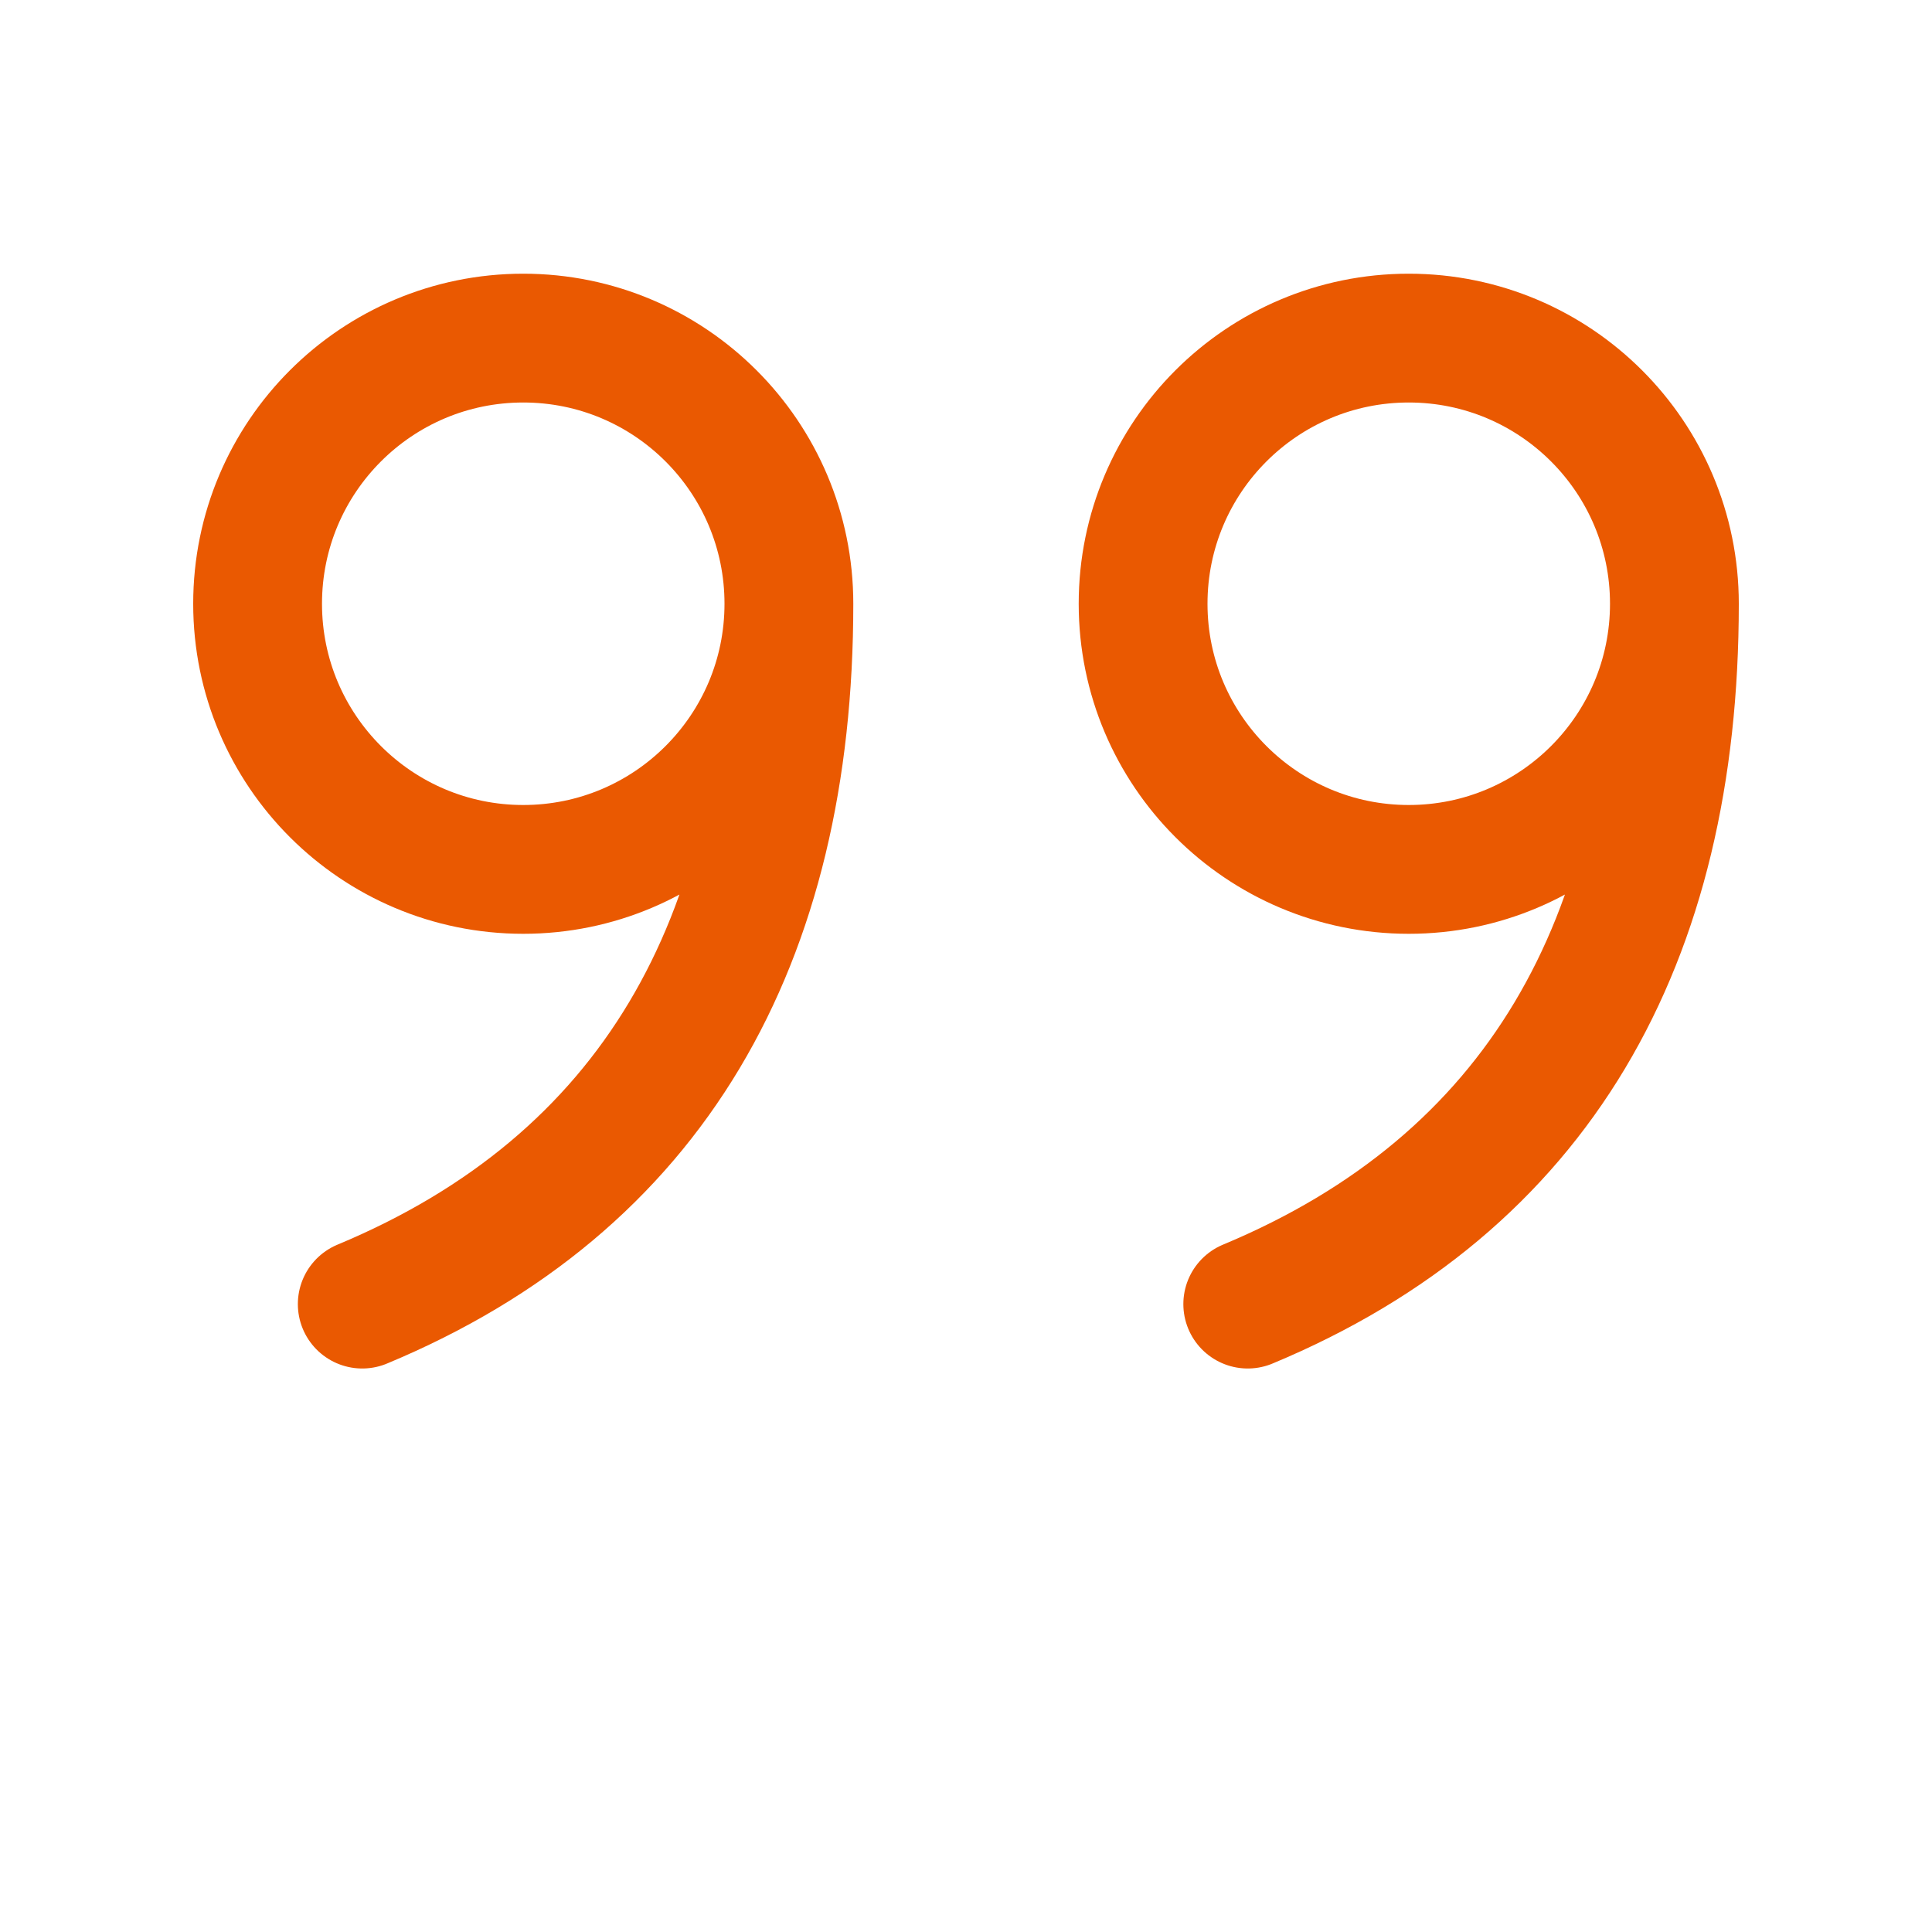
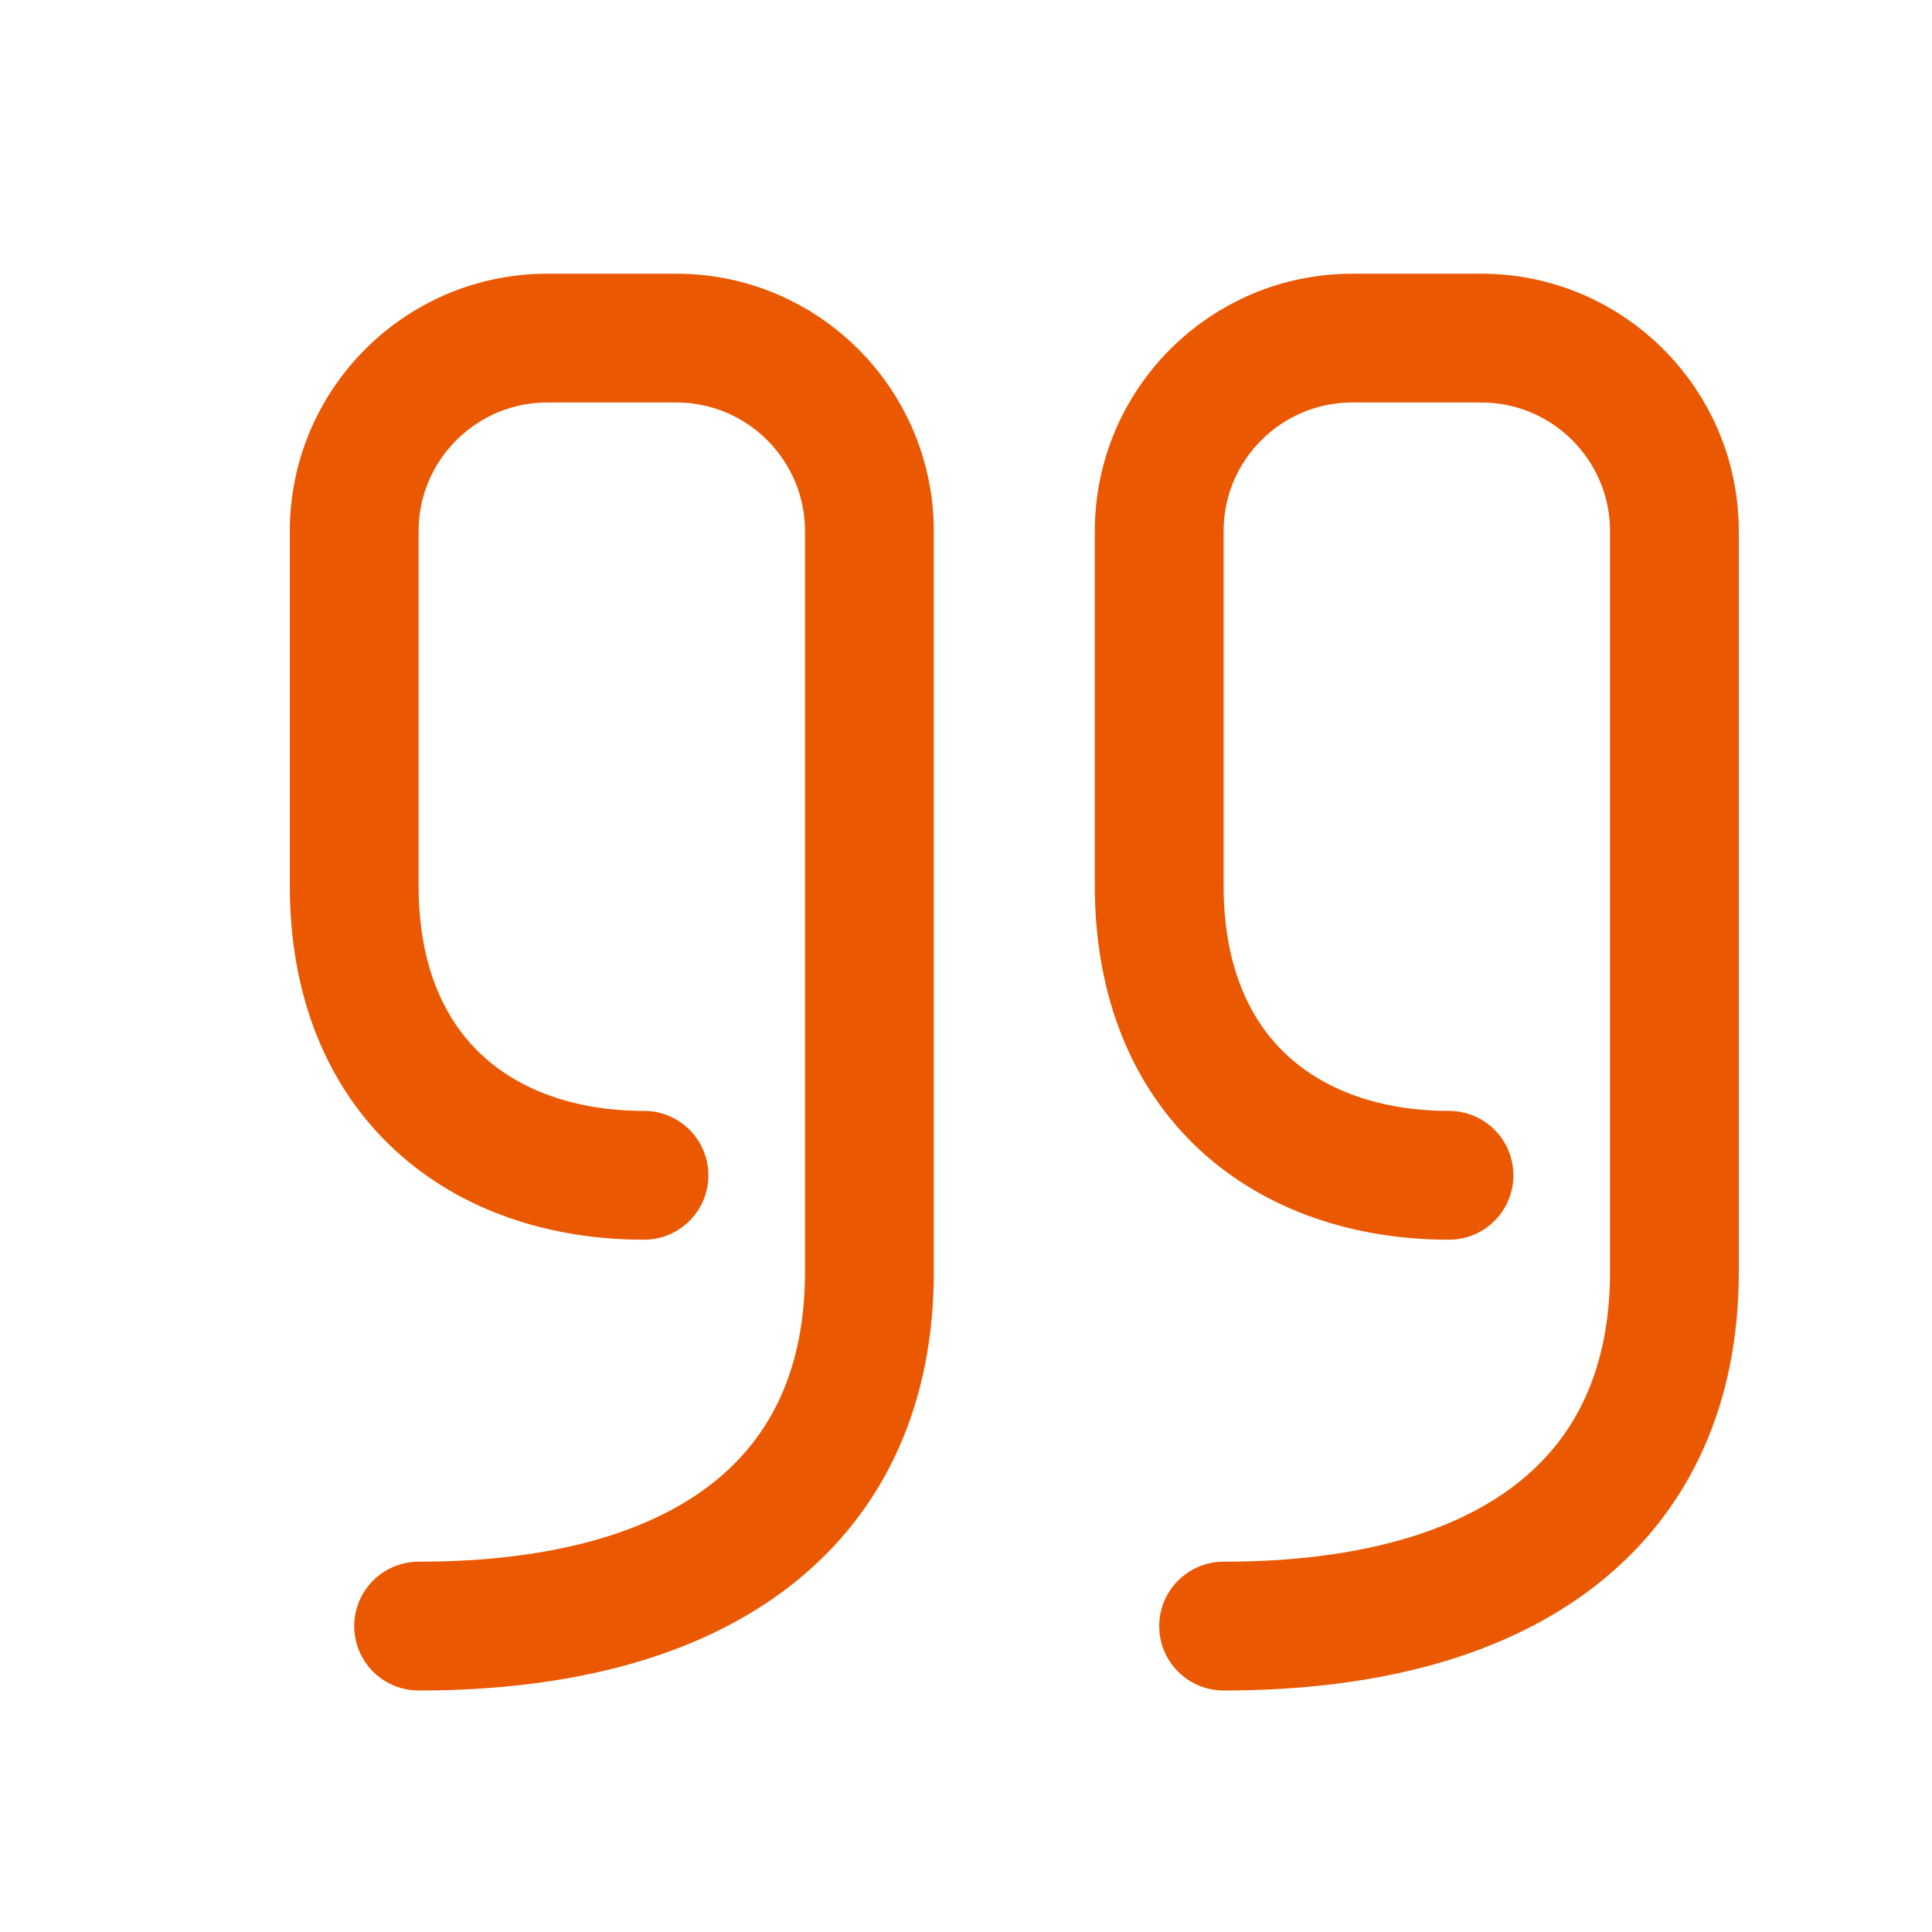
<svg xmlns="http://www.w3.org/2000/svg" width="24" height="24" viewBox="0 0 24 24" fill="none" stroke="#ea5901" stroke-width="1.6" stroke-linecap="round" stroke-linejoin="round">
-   <path d="M9.8 7.5a3.3 3.3 0 1 0-3.3 3.3 3.3 3.3 0 0 0 3.3-3.3c0 4.2-1.7 7.2-5.3 8.7" />
-   <path d="M20.8 7.5a3.3 3.3 0 1 0-3.3 3.3 3.3 3.3 0 0 0 3.3-3.3c0 4.2-1.7 7.2-5.3 8.7" />
+   <g stroke-width="2" transform="translate(3.2 3) scale(.8)">
+     <path d="M1.5 4.5a3 3 0 0 1 3-3h2a3 3 0 0 1 3 3V16c0 3.5-2.5 5.5-7 5.5M1.5 4.5V10c0 3 2 4.500 4.500 4.500" />
+   </g>
+   <g stroke-width="2" transform="translate(13.2 3) scale(.8)">
+     <path d="M1.5 4.5a3 3 0 0 1 3-3h2a3 3 0 0 1 3 3V16c0 3.5-2.5 5.5-7 5.5M1.5 4.5V10c0 3 2 4.500 4.500 4.500" />
+   </g>
</svg>
